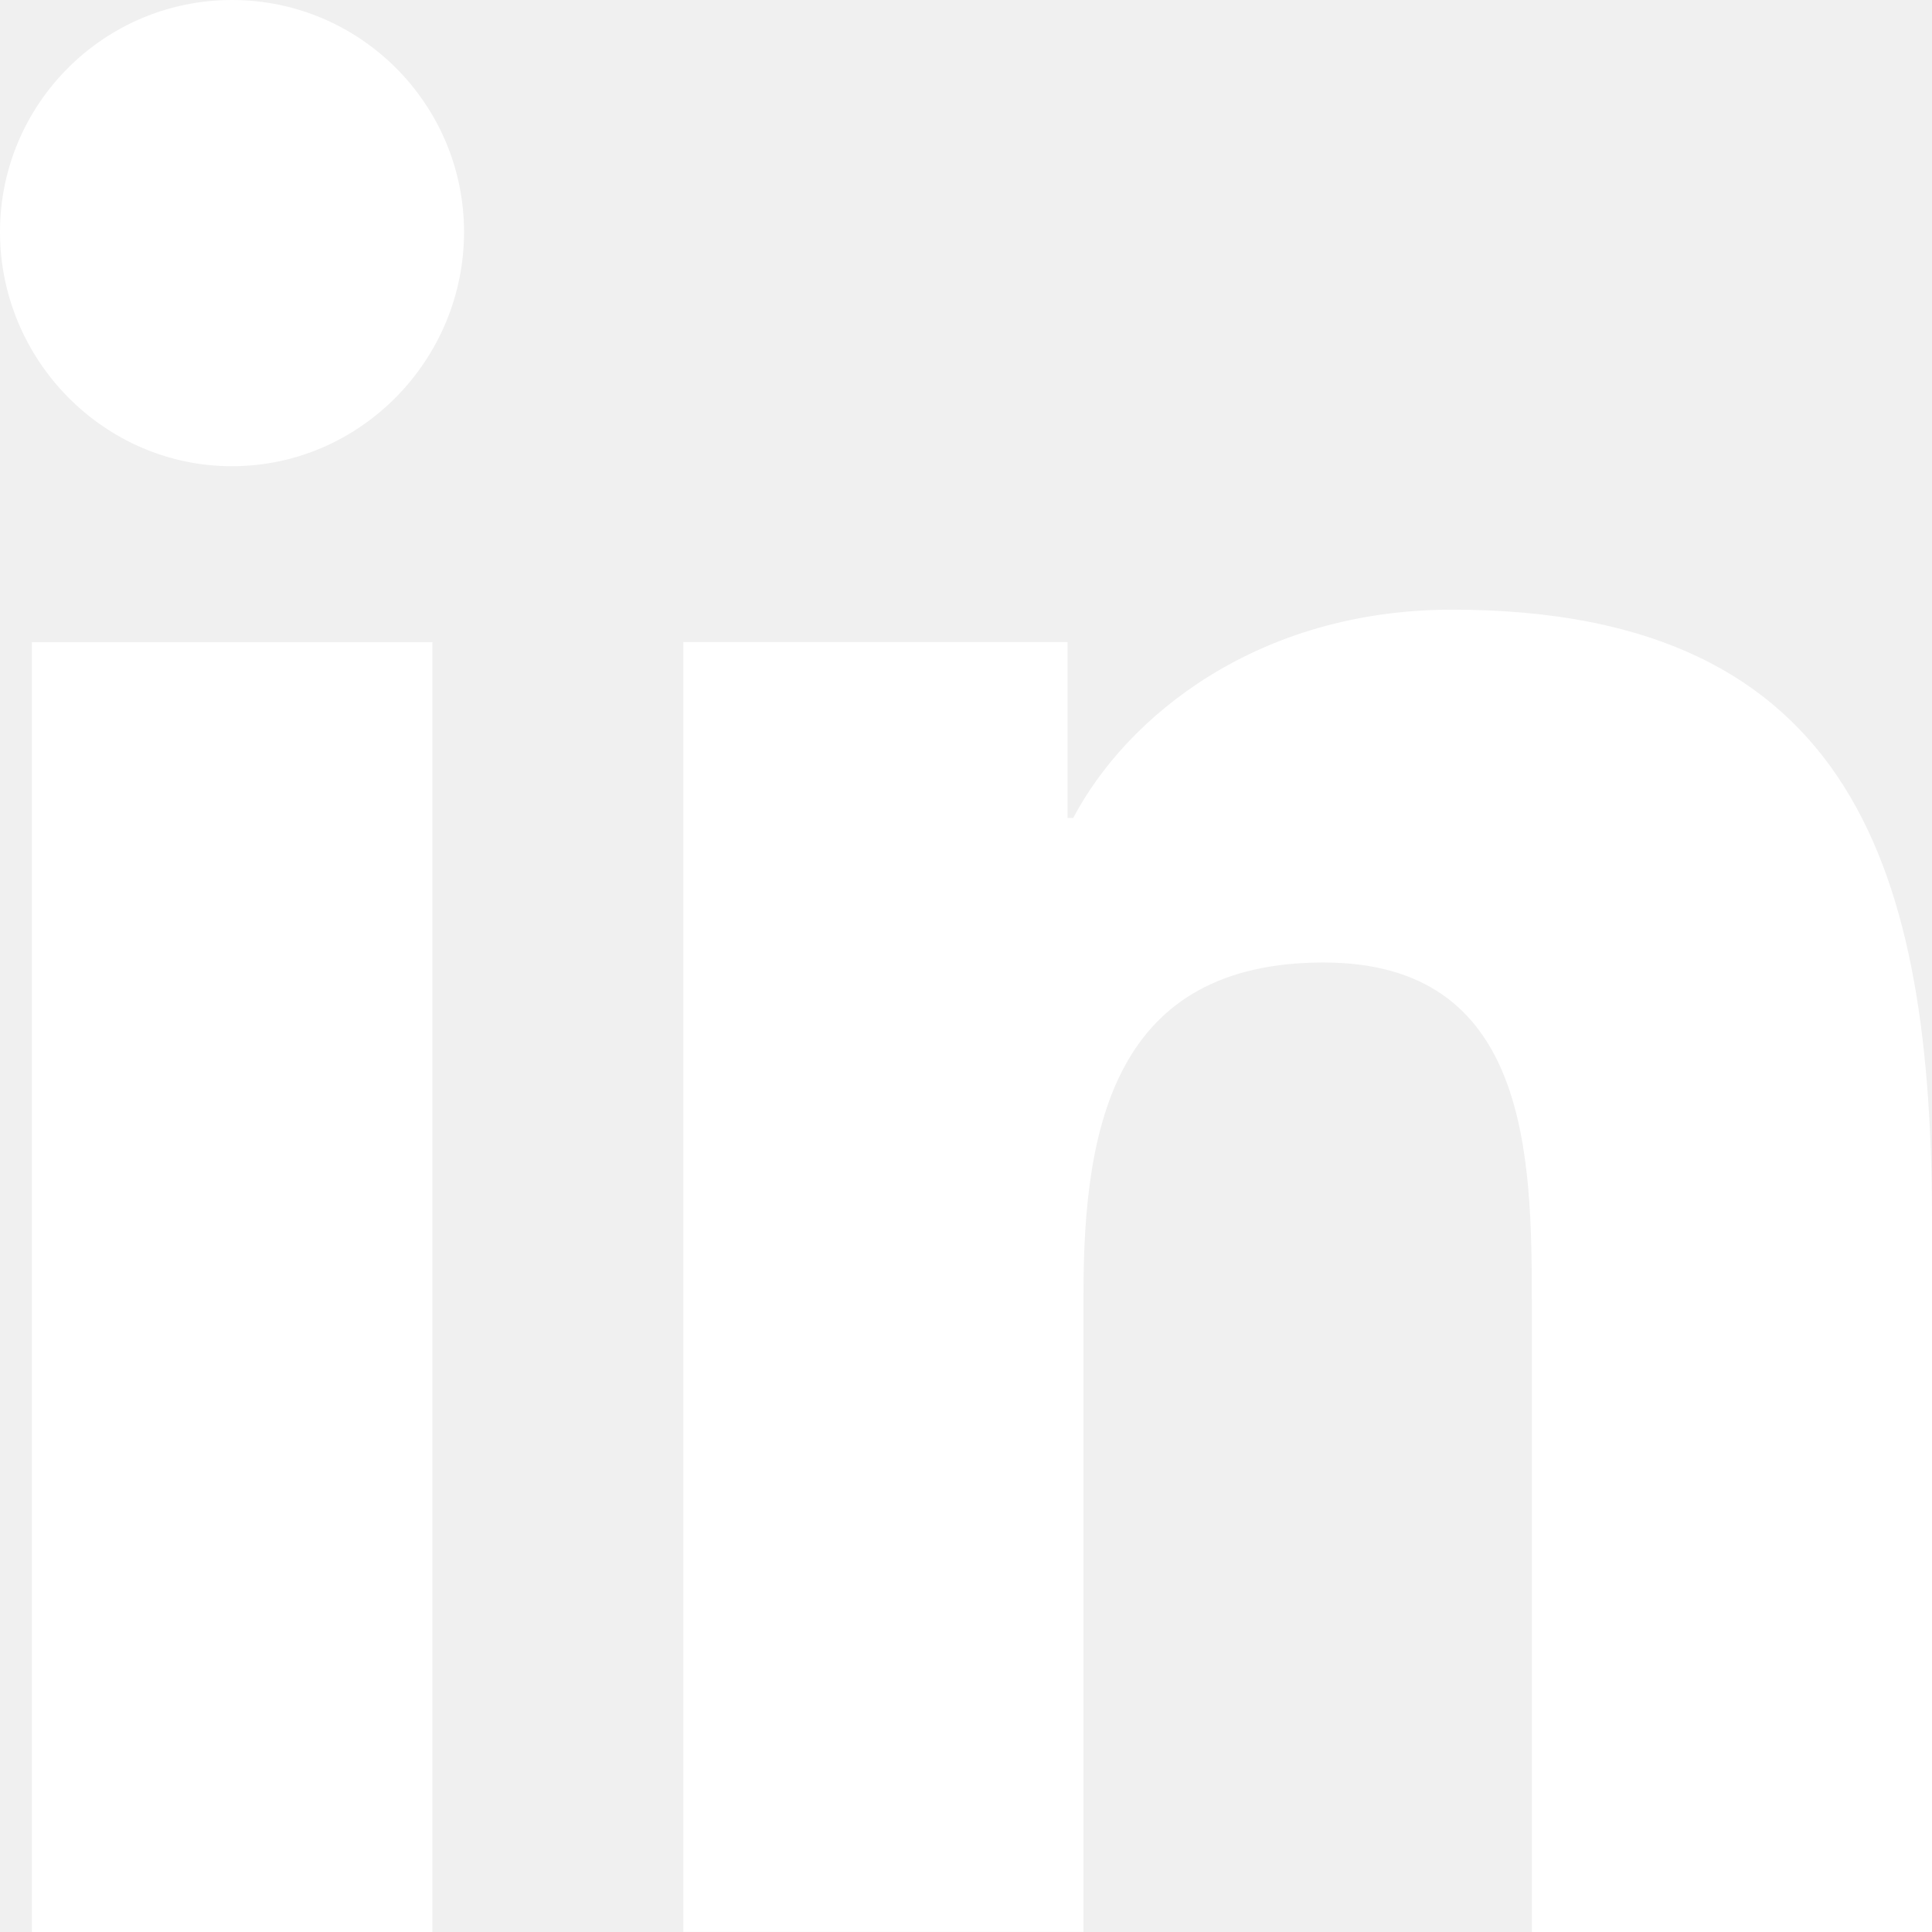
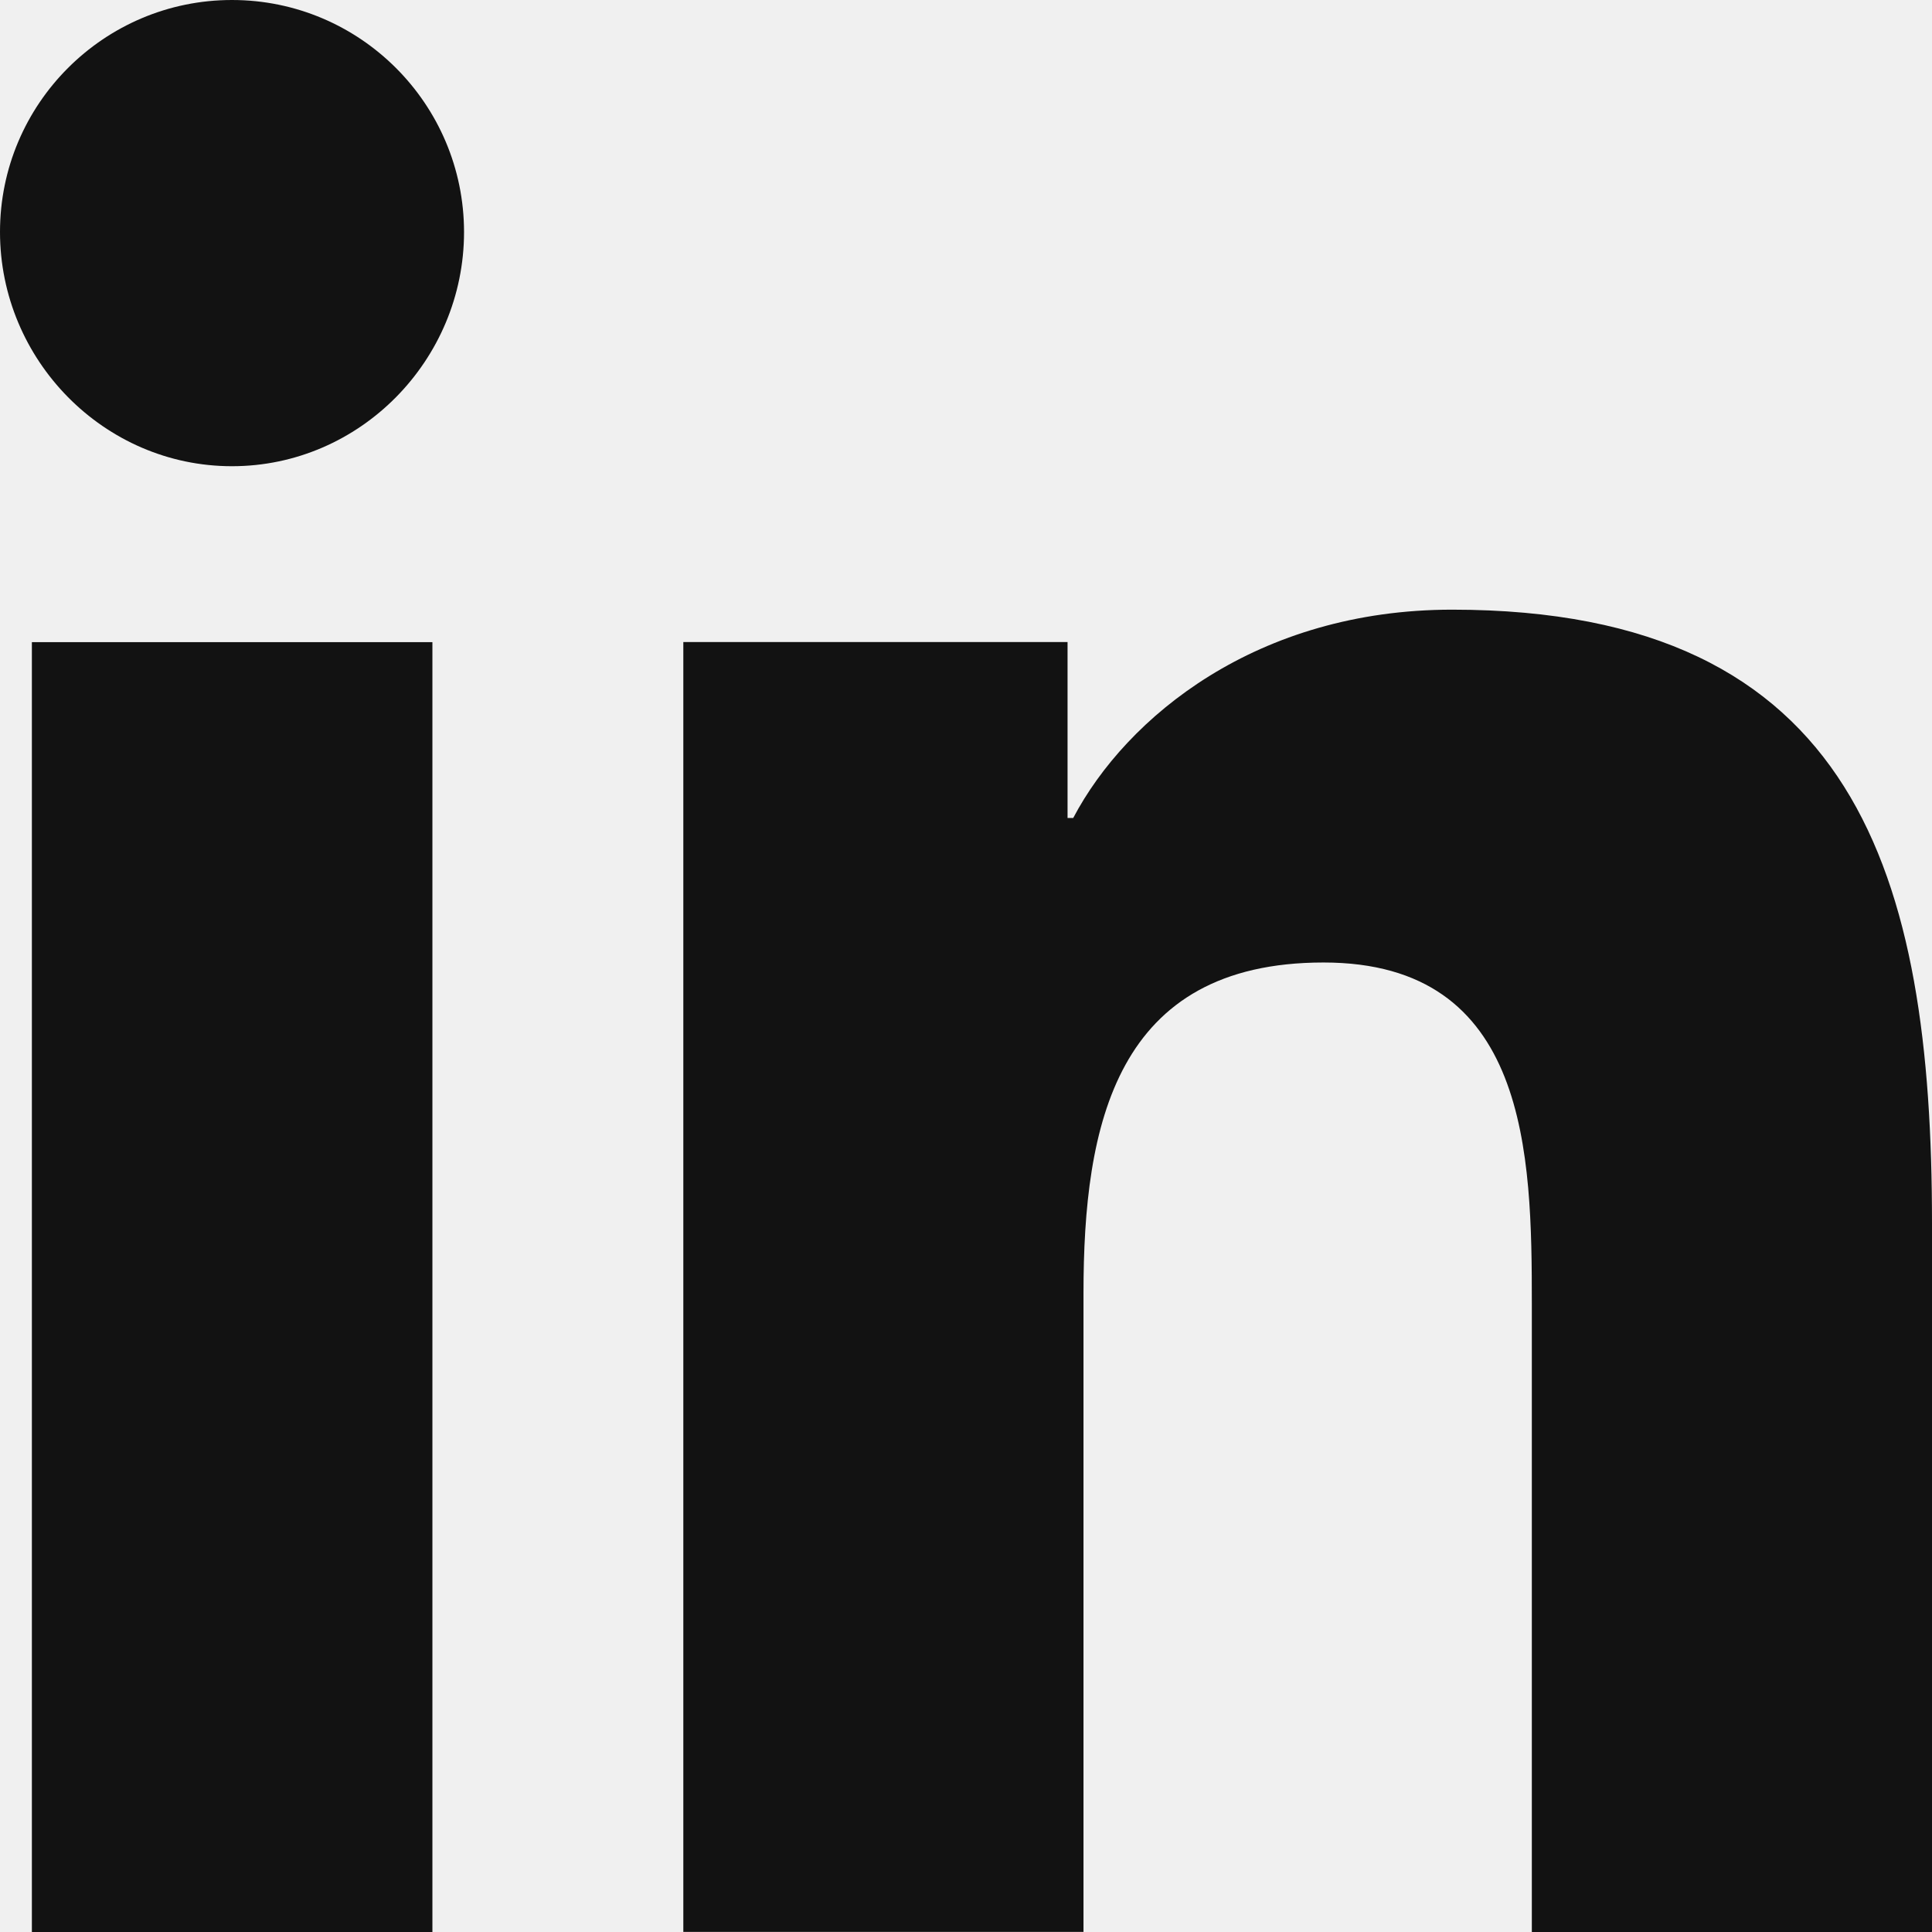
<svg xmlns="http://www.w3.org/2000/svg" width="16" height="16" viewBox="0 0 16 16" fill="none">
-   <path d="M15.996 16V15.999H16V10.131C16 7.261 15.382 5.049 12.026 5.049C10.413 5.049 9.33 5.935 8.888 6.774H8.841V5.317H5.659V15.999H8.973V10.71C8.973 9.317 9.237 7.971 10.961 7.971C12.661 7.971 12.686 9.56 12.686 10.799V16H15.996Z" fill="white" />
-   <path d="M0.264 5.318H3.581V16H0.264V5.318Z" fill="white" />
-   <path d="M1.921 0C0.861 0 0 0.861 0 1.921C0 2.982 0.861 3.861 1.921 3.861C2.982 3.861 3.843 2.982 3.843 1.921C3.842 0.861 2.981 0 1.921 0V0Z" fill="white" />
+   <path d="M15.996 16V15.999H16V10.131C16 7.261 15.382 5.049 12.026 5.049C10.413 5.049 9.33 5.935 8.888 6.774H8.841V5.317H5.659V15.999H8.973V10.71C8.973 9.317 9.237 7.971 10.961 7.971C12.661 7.971 12.686 9.56 12.686 10.799V16H15.996Z" fill="#121212" />
+   <path d="M0.264 5.318H3.581V16H0.264V5.318Z" fill="#121212" />
+   <path d="M1.921 0C0.861 0 0 0.861 0 1.921C0 2.982 0.861 3.861 1.921 3.861C2.982 3.861 3.843 2.982 3.843 1.921C3.842 0.861 2.981 0 1.921 0V0Z" fill="#121212" />
</svg>
